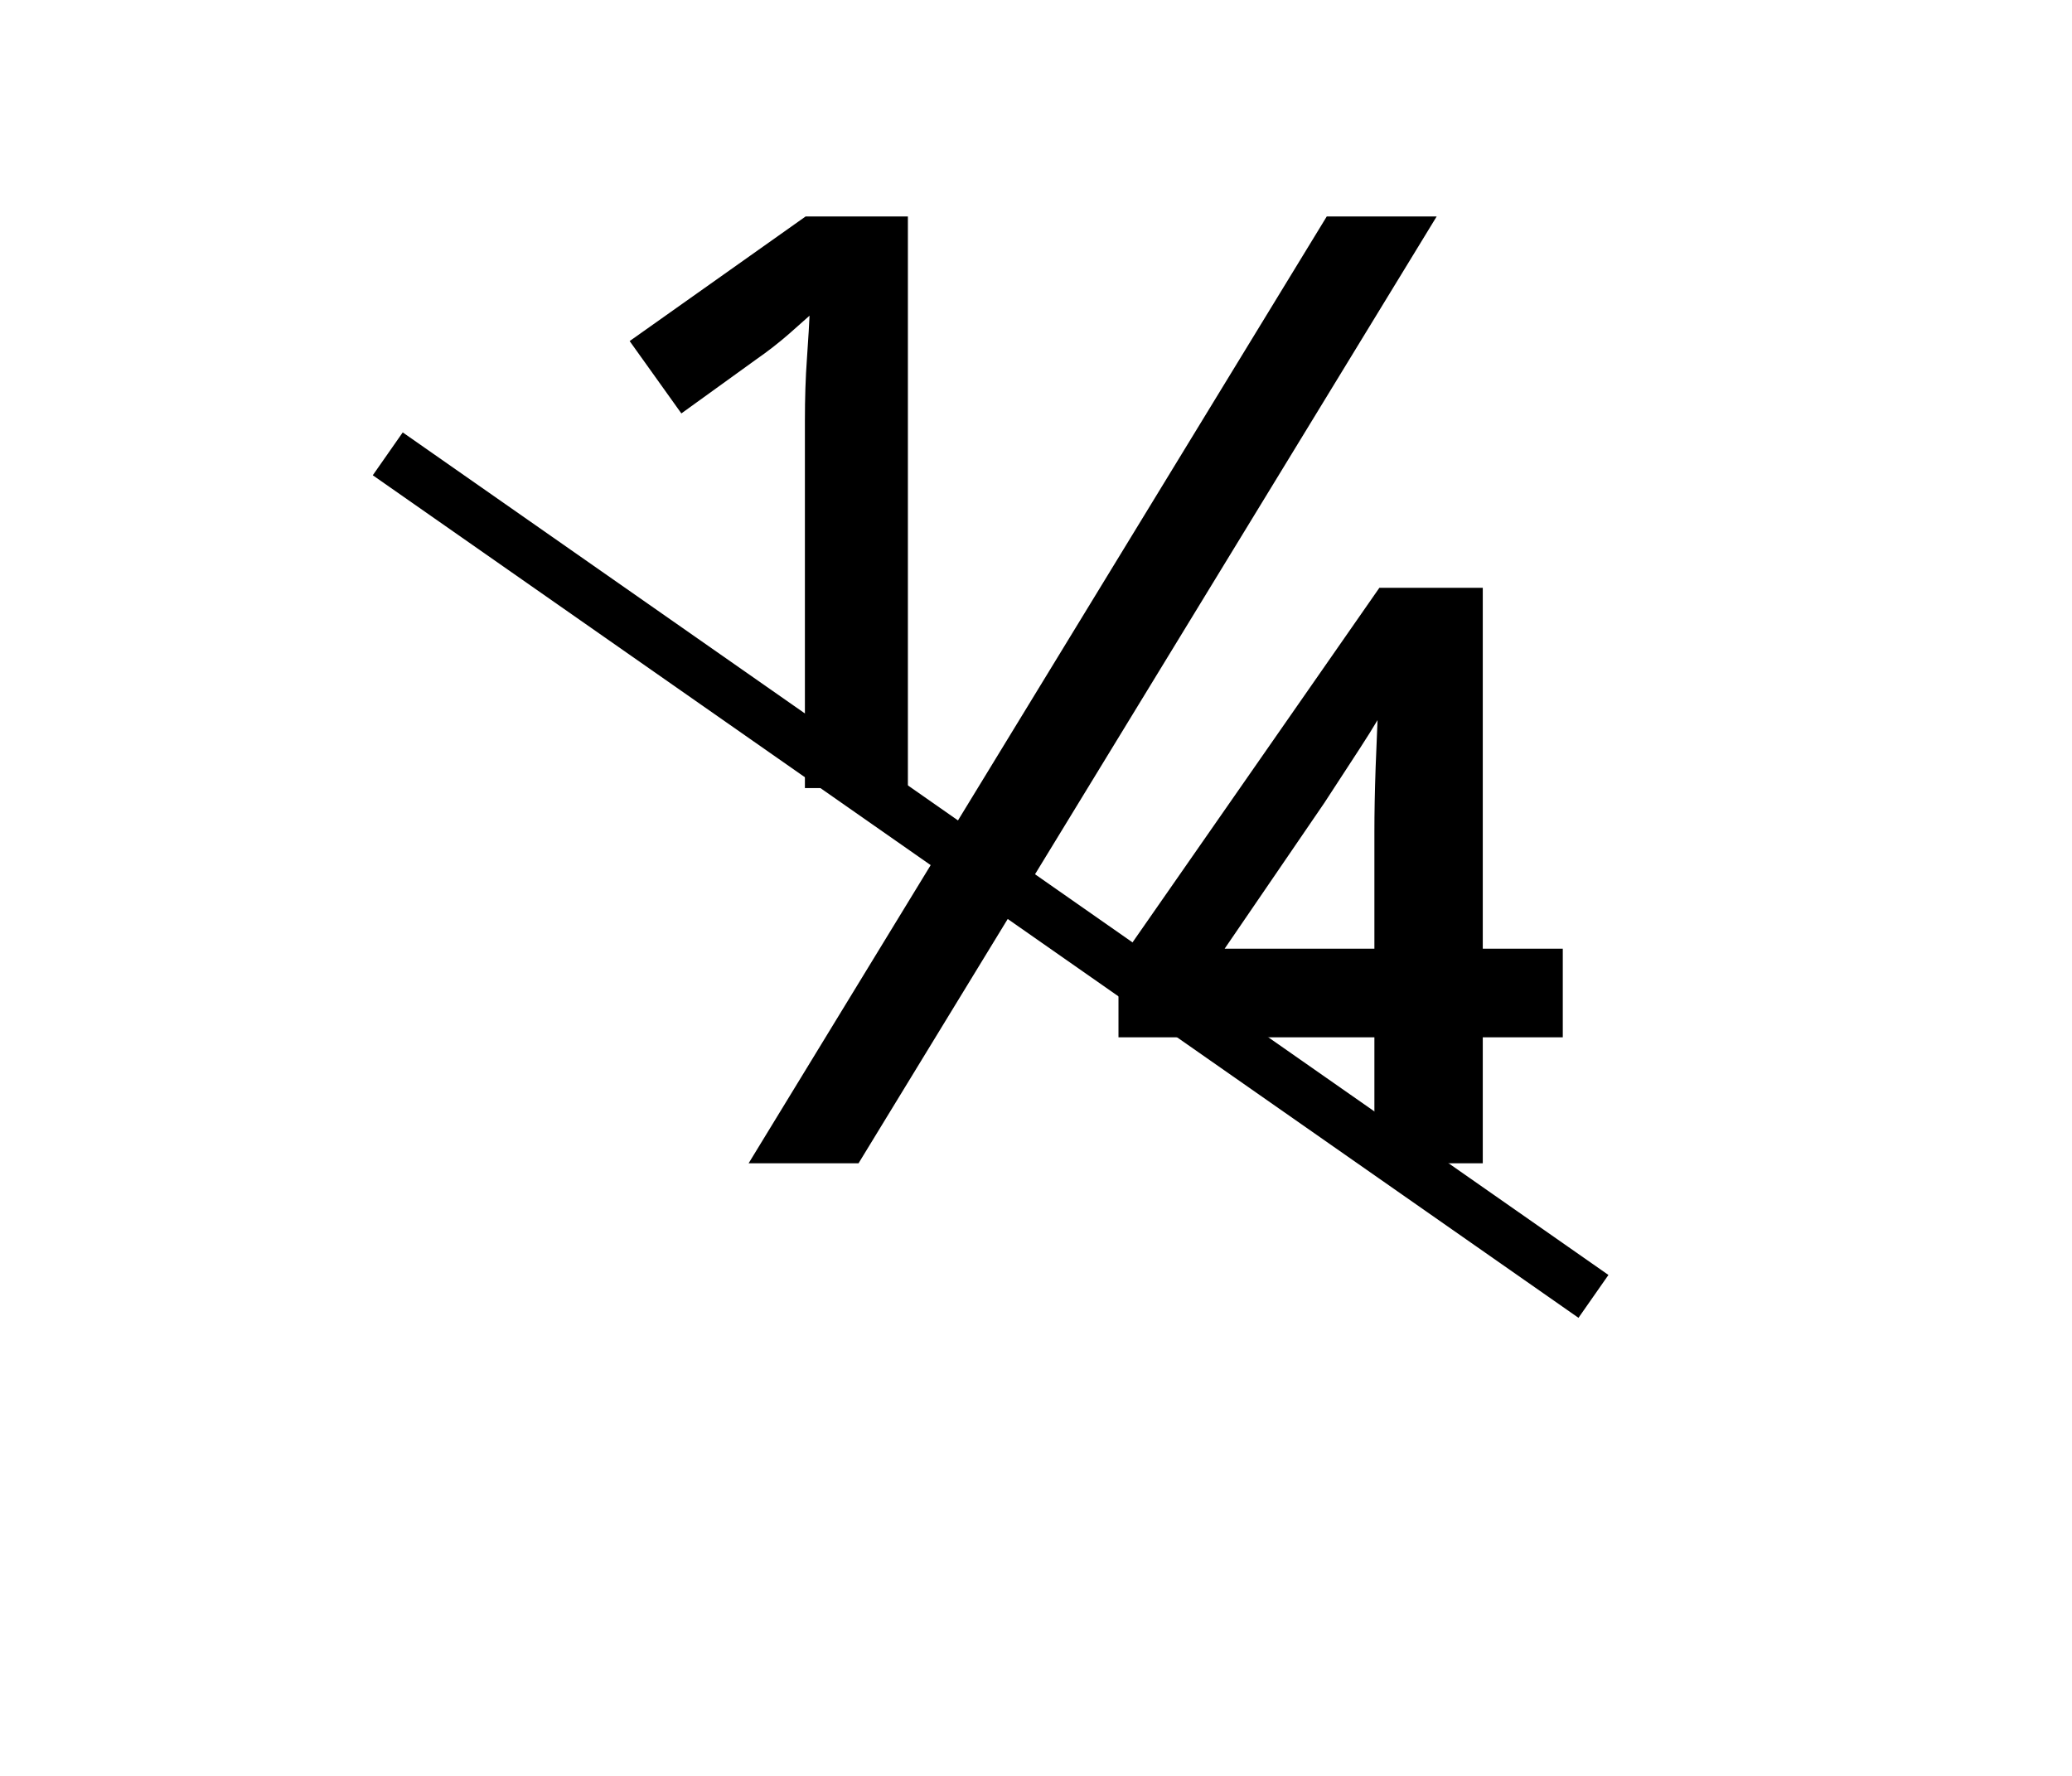
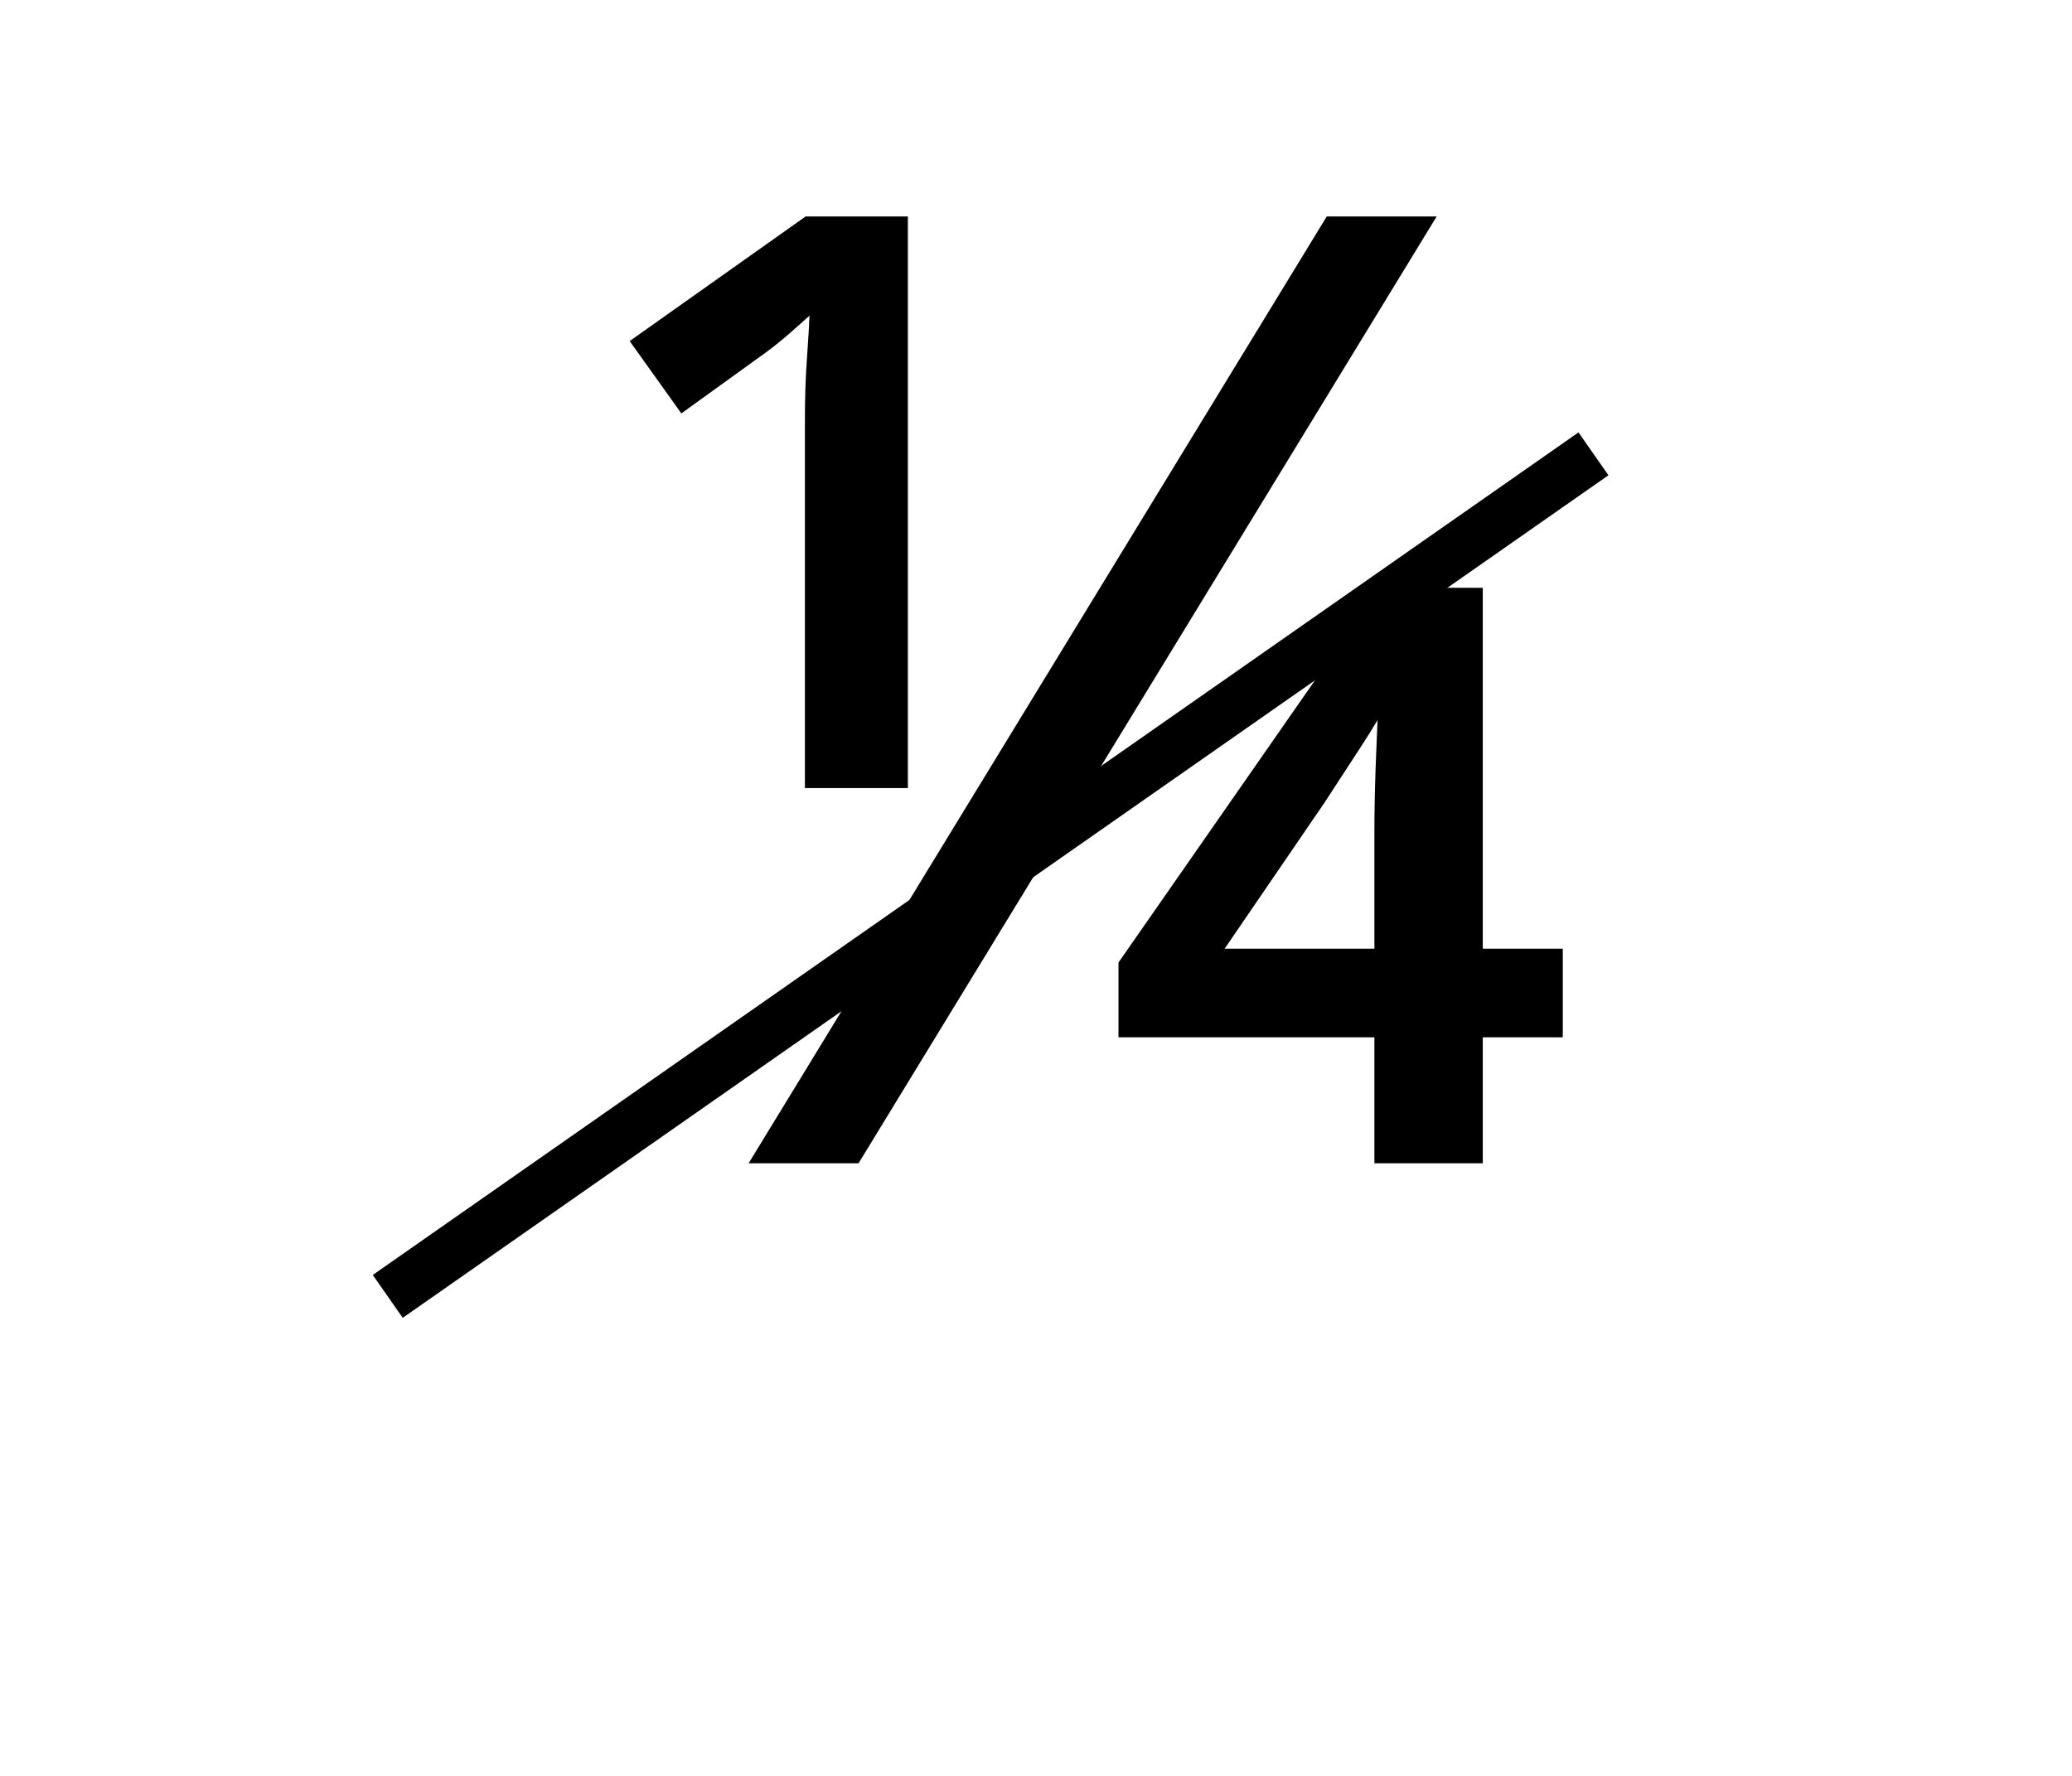
<svg xmlns="http://www.w3.org/2000/svg" width="21" height="18">
  <style type="text/css">
@font-face {
font-family: 'jlm_cmmi10';
src: url('fonts/jlm_cmmi10.ttf') format('truetype');
font-style: normal;
}
.jlm_cmmi10 {
font-family: 'jlm_cmmi10';
font-size: 133px;
}
</style>
  <g stroke="rgb(0,0,0)" fill="rgb(0,0,0)" stroke-width="1.0" stroke-miterlimit="10.0" stroke-linejoin="miter" stroke-linecap="square">
    <text class="jlm_cmmi10" transform="matrix(0.1,0.0,0.0,0.1,6.0,11.74073)">¼</text>
  </g>
  <g stroke="rgb(0,0,0)" fill="rgb(0,0,0)" stroke-width="0.053" stroke-miterlimit="10.0" stroke-linejoin="miter" stroke-linecap="butt">
-     <path transform="matrix(10.0,0.0,0.0,10.0,0.0,0.0)" d=" M 0.393 0.46 L 1.615 1.314" fill="transparent" />
+     <path transform="matrix(10.0,0.0,0.0,10.0,0.0,0.0)" d=" M 0.393 1.314 L 1.615 0.46" fill="transparent" />
  </g>
</svg>
